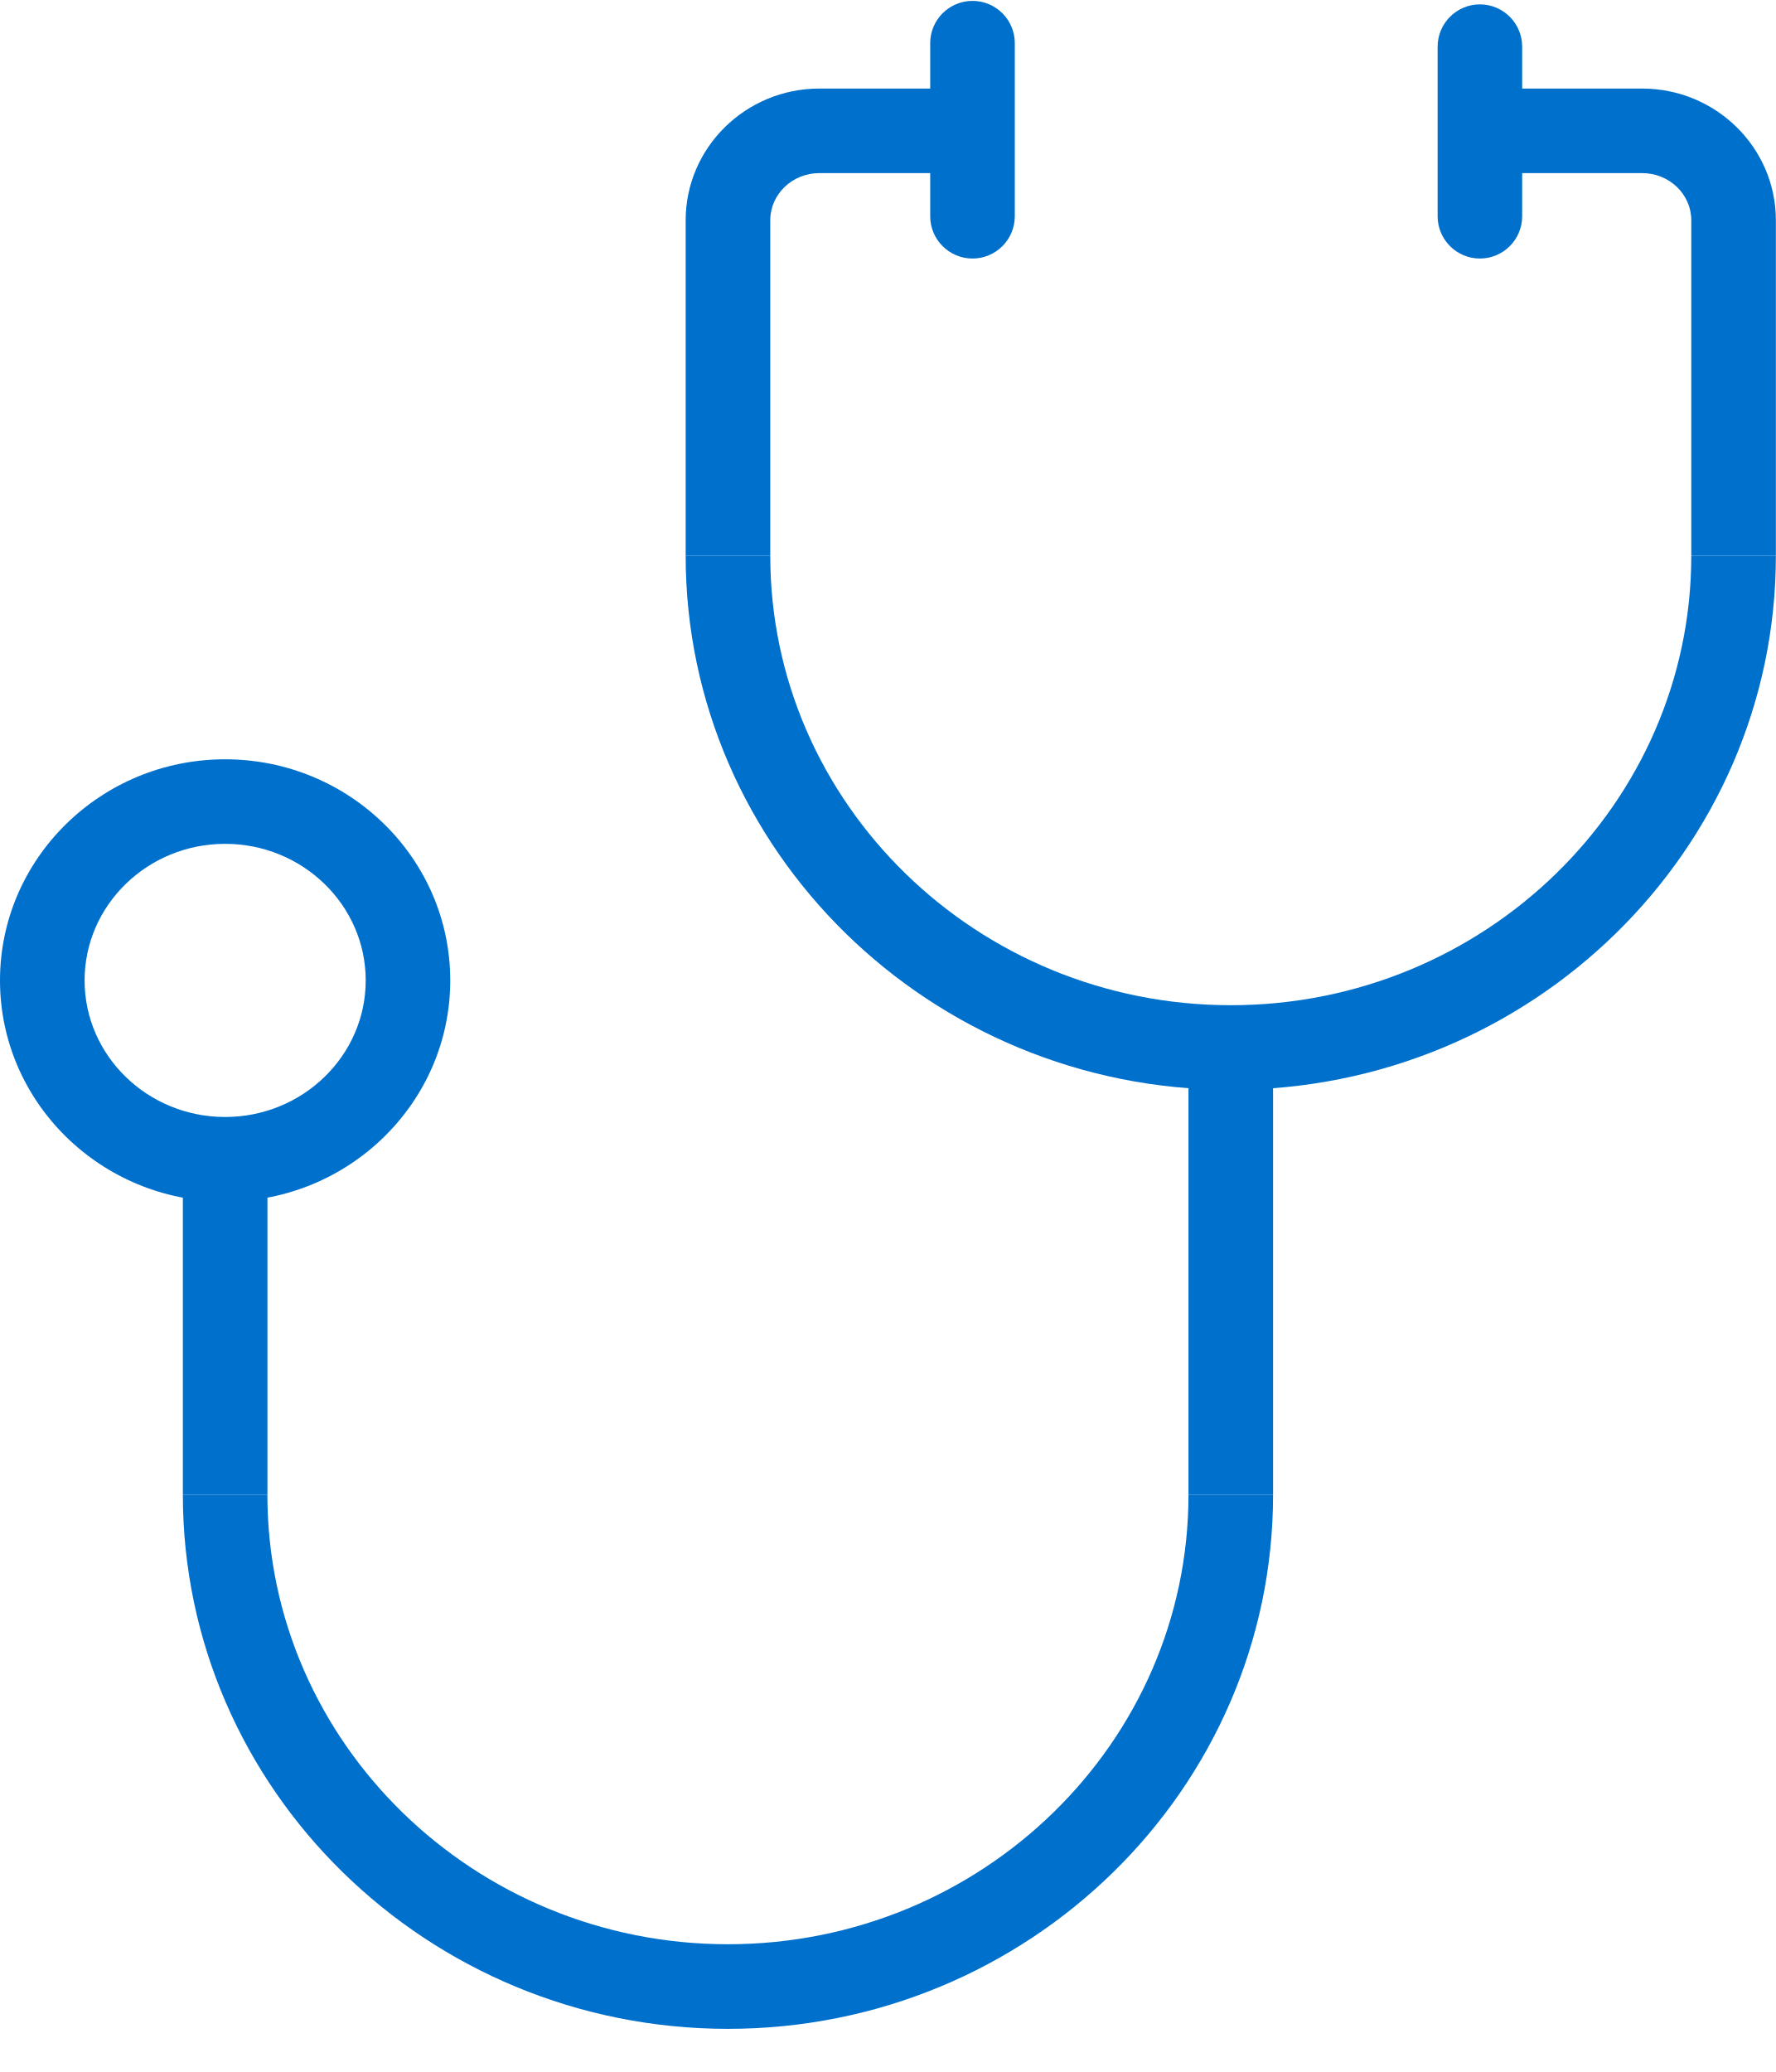
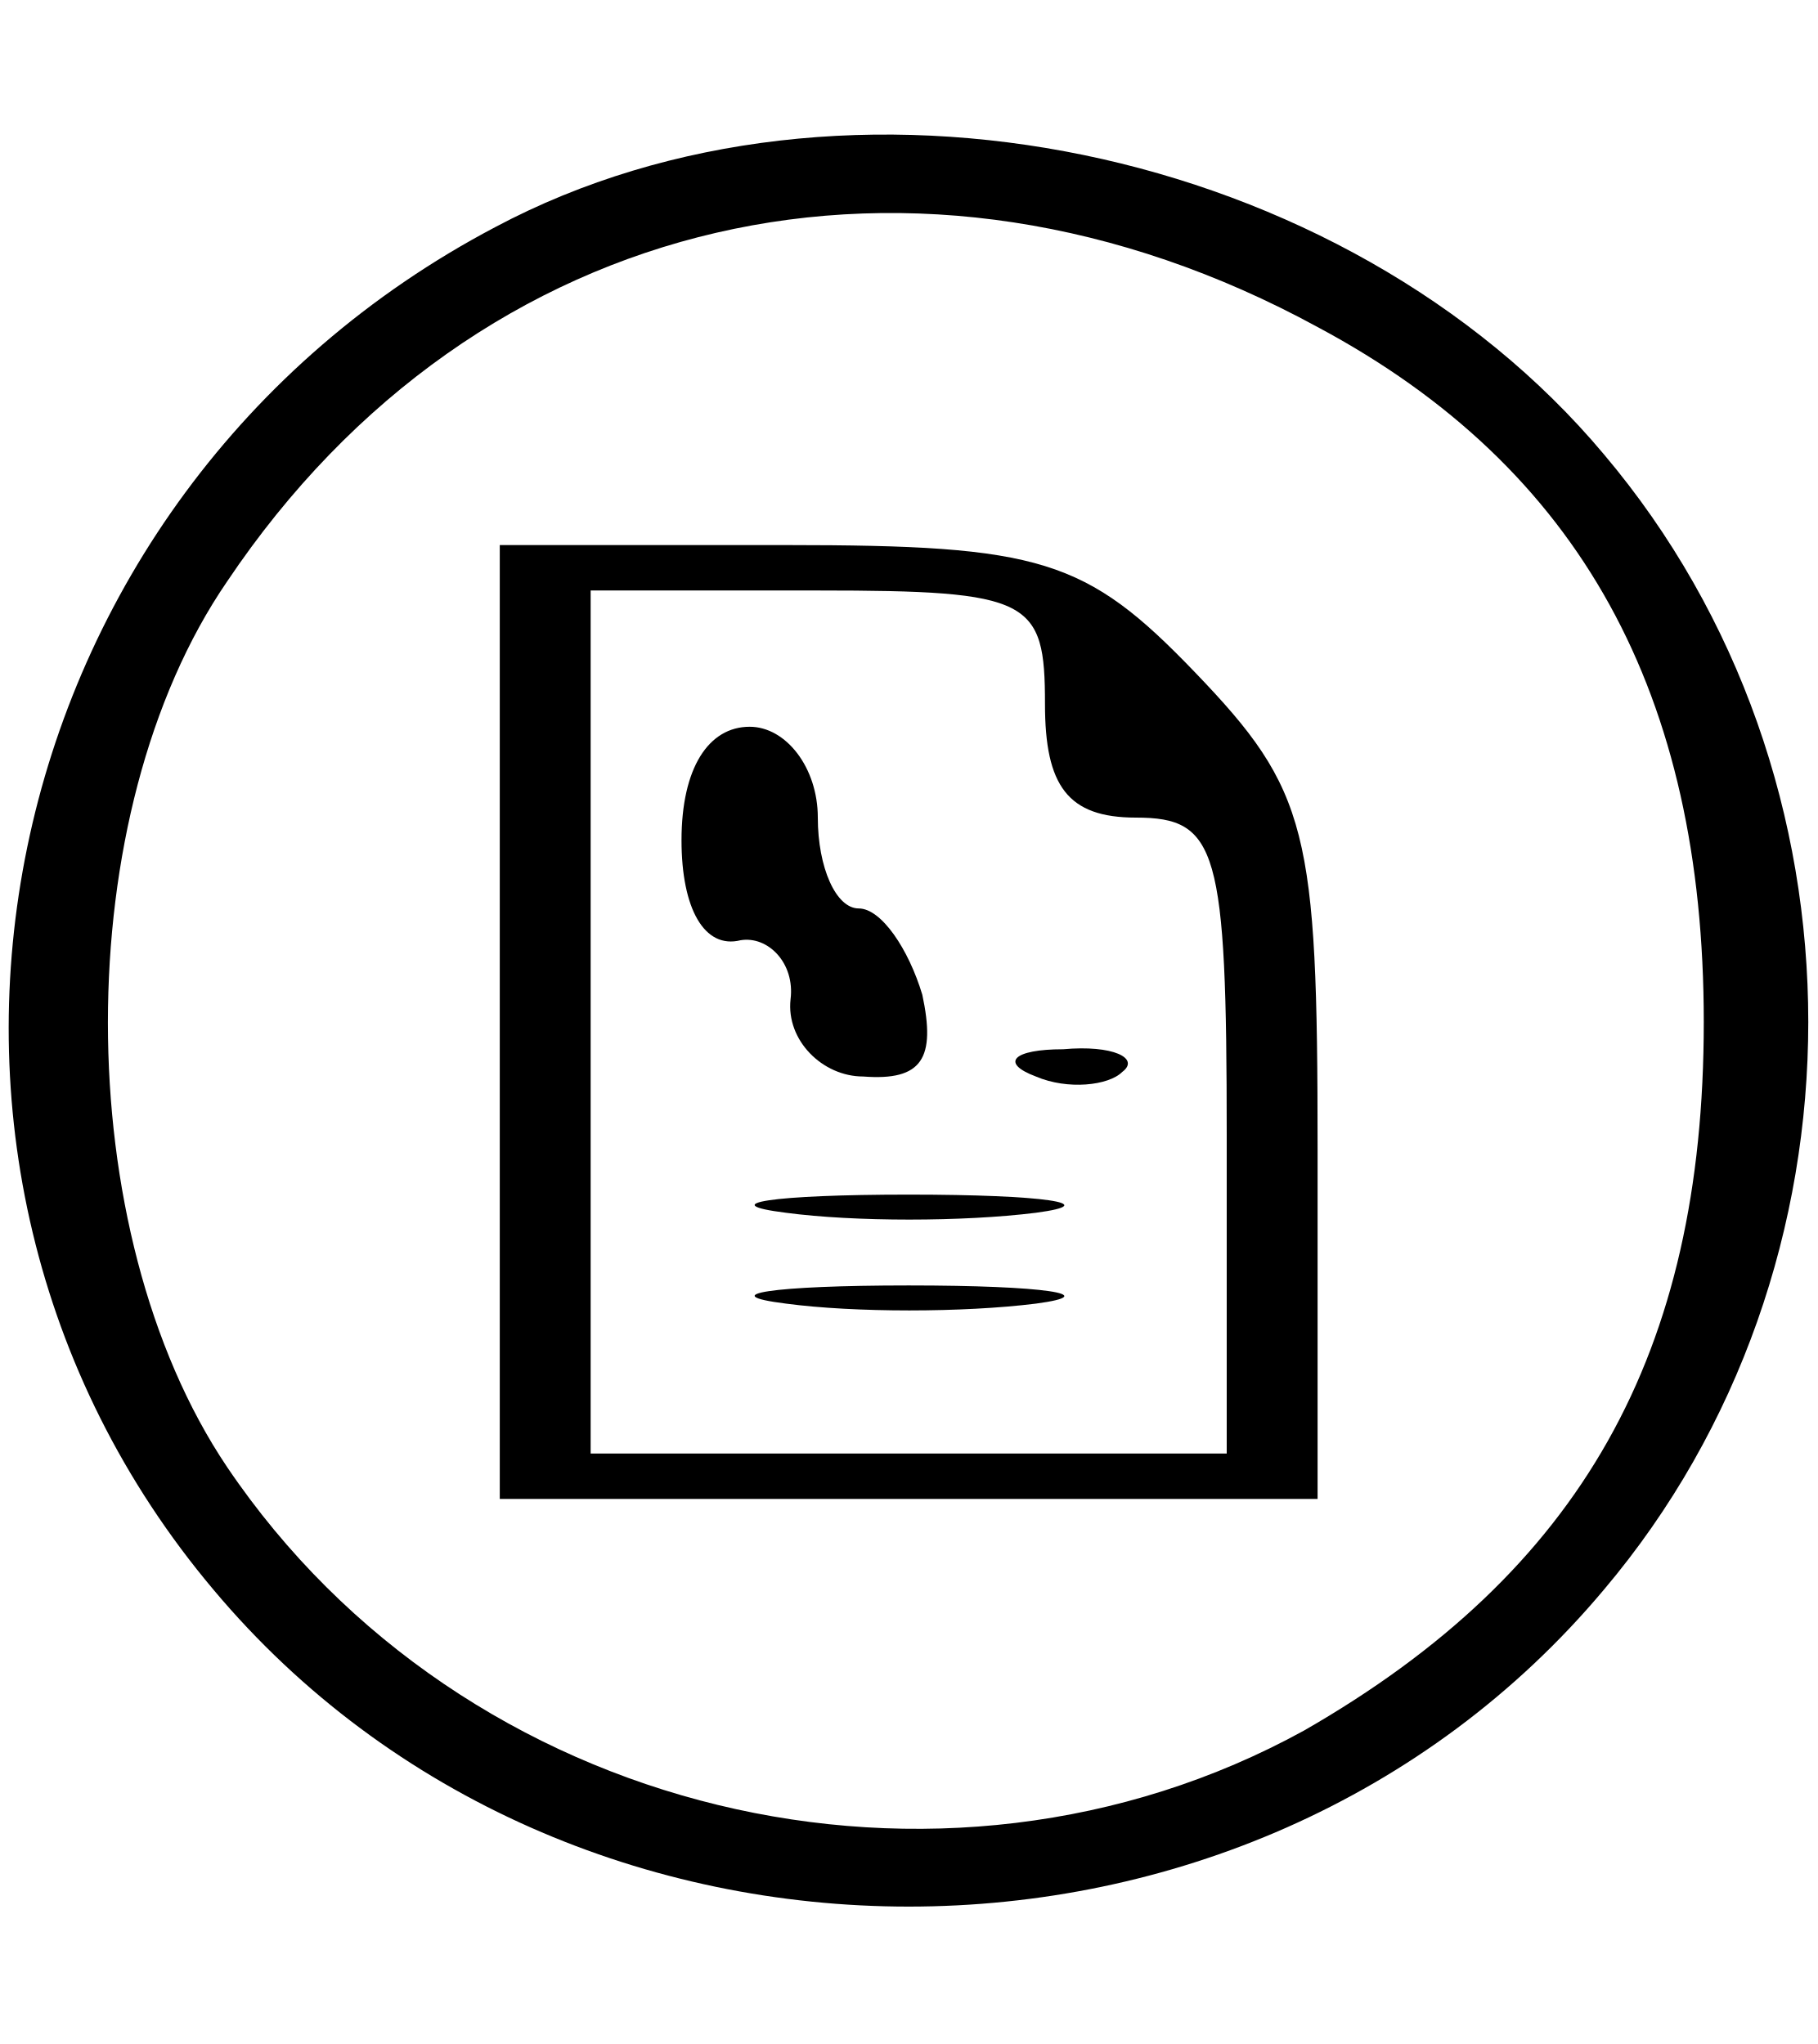
- <svg xmlns="http://www.w3.org/2000/svg" width="30px" height="35px" viewBox="0 0 30 35" version="1.1">
-   <defs />
-   <g id="Page-1" stroke="none" stroke-width="1" fill="none" fill-rule="evenodd">
-     <g id="Kear---Medical-Landing-Page" transform="translate(-545, -1228)" fill="#0070CD" fill-rule="nonzero">
-       <g id="Our-Speciality" transform="translate(0, 900)">
-         <g id="Content" transform="translate(375, 255)">
-           <g id="1">
-             <g id="Icon" transform="translate(145, 50)">
-               <g id="Shape" transform="translate(25, 23)">
-                 <path d="M20.792,18.409 C15.714,18.409 11.583,14.361 11.583,9.386 L13.012,9.386 C13.012,13.573 16.502,16.98 20.792,16.98 C25.082,16.98 28.571,13.573 28.571,9.386 L30,9.386 C30,14.361 25.869,18.409 20.792,18.409 Z" />
-                 <path d="M30,9.386 L28.571,9.386 L28.571,3.721 C28.571,3.281 28.199,2.924 27.741,2.924 L25.425,2.924 L25.425,1.496 L27.741,1.496 C28.987,1.496 30,2.494 30,3.721 L30,9.386 Z" />
-                 <path d="M12.297,34.271 C7.22,34.271 3.089,30.223 3.089,25.248 L4.517,25.248 C4.517,29.436 8.007,32.842 12.297,32.842 C16.587,32.842 20.077,29.436 20.077,25.248 L21.506,25.248 C21.506,30.223 17.375,34.271 12.297,34.271 Z" />
-                 <rect id="Rectangle-path" x="20.077" y="18.072" width="1.429" height="7.176" />
-                 <rect id="Rectangle-path" x="3.089" y="19.583" width="1.429" height="5.665" />
-                 <path d="M13.012,9.386 L11.583,9.386 L11.583,3.721 C11.583,2.494 12.596,1.496 13.842,1.496 L16.158,1.496 L16.158,2.924 L13.842,2.924 C13.384,2.924 13.012,3.281 13.012,3.721 L13.012,9.386 Z" />
-                 <path d="M16.429,4.367 C16.034,4.367 15.714,4.047 15.714,3.653 L15.714,0.729 C15.714,0.335 16.034,0.015 16.429,0.015 C16.823,0.015 17.143,0.335 17.143,0.729 L17.143,3.653 C17.143,4.047 16.823,4.367 16.429,4.367 Z" />
-                 <path d="M25,4.367 C24.606,4.367 24.286,4.047 24.286,3.653 L24.286,0.789 C24.286,0.394 24.606,0.074 25,0.074 C25.394,0.074 25.714,0.394 25.714,0.789 L25.714,3.653 C25.714,4.047 25.394,4.367 25,4.367 Z" />
-                 <path d="M3.803,20.297 C1.706,20.297 0,18.621 0,16.561 C0,14.501 1.706,12.826 3.803,12.826 C5.9,12.826 7.606,14.501 7.606,16.561 C7.606,18.621 5.9,20.297 3.803,20.297 Z M3.803,14.254 C2.494,14.254 1.429,15.289 1.429,16.561 C1.429,17.834 2.494,18.868 3.803,18.868 C5.112,18.868 6.178,17.834 6.178,16.561 C6.178,15.289 5.112,14.254 3.803,14.254 Z" />
-               </g>
-             </g>
-           </g>
-         </g>
-       </g>
-     </g>
+ <svg xmlns="http://www.w3.org/2000/svg" version="1.0" width="40pt" height="45pt" viewBox="0 0 40 45" preserveAspectRatio="xMidYMid meet">
+   <g transform="translate(0,45) scale(0.1,-0.1)" fill="#000000" stroke="none">
+     <path d="M109 400 c-112 -59 -142 -205 -62 -300 78 -93 228 -93 306 0 60 71 60 179 0 250 -57 68 -167 91 -244 50z m181 -22 c58 -31 85 -81 85 -153 0 -73 -27 -121 -88 -156 -80 -44 -185 -19 -237 58 -35 52 -35 144 0 195 55 82 152 104 240 56z" />
+     <path d="M110 225 l0 -105 90 0 90 0 0 77 c0 70 -2 79 -27 105 -24 25 -34 28 -90 28 l-63 0 0 -105z m120 70 c0 -18 5 -25 20 -25 18 0 20 -7 20 -70 l0 -70 -70 0 -70 0 0 95 0 95 50 0 c47 0 50 -2 50 -25z" />
+     <path d="M150 265 c0 -15 5 -24 13 -22 6 1 12 -5 11 -13 -1 -9 7 -17 16 -17 13 -1 16 4 13 18 -3 10 -9 19 -14 19 -5 0 -9 9 -9 20 0 11 -7 20 -15 20 -9 0 -15 -9 -15 -25z" />
+     <path d="M228 213 c7 -3 16 -2 19 1 4 3 -2 6 -13 5 -11 0 -14 -3 -6 -6z" />
+     <path d="M173 183 c15 -2 39 -2 55 0 15 2 2 4 -28 4 -30 0 -43 -2 -27 -4z" />
+     <path d="M173 163 c15 -2 39 -2 55 0 15 2 2 4 -28 4 -30 0 -43 -2 -27 -4z" />
  </g>
</svg>
